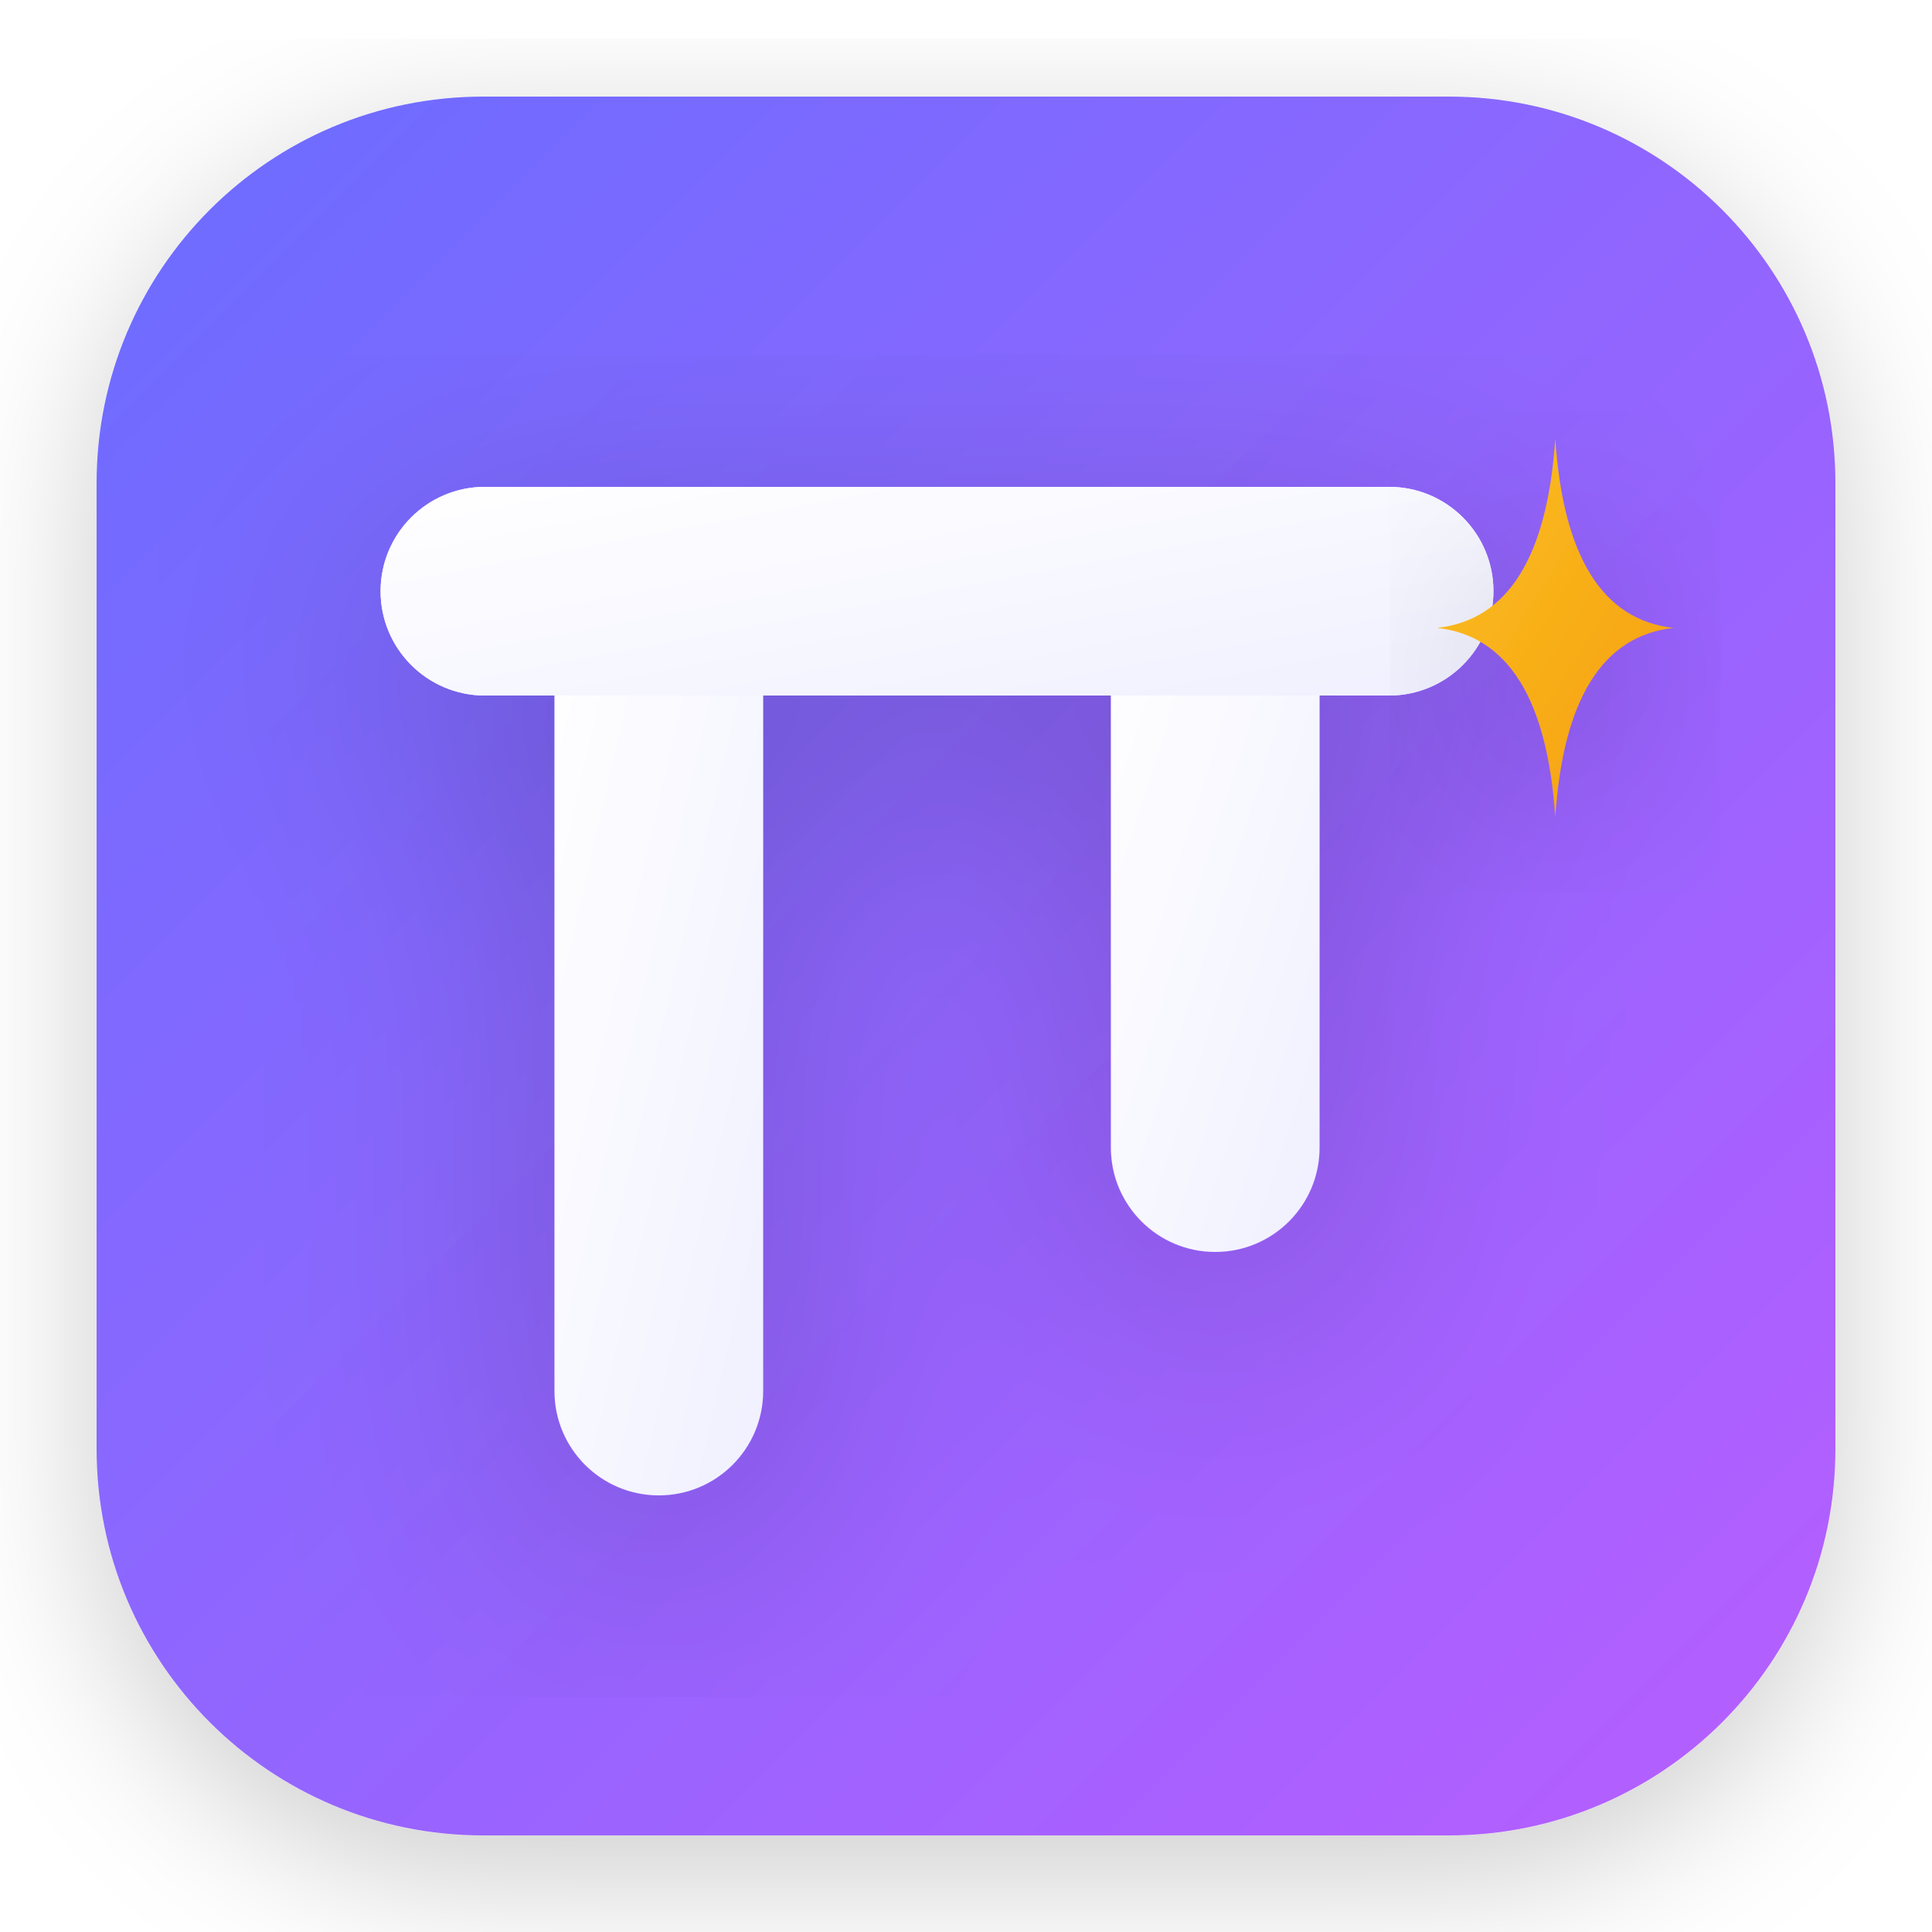
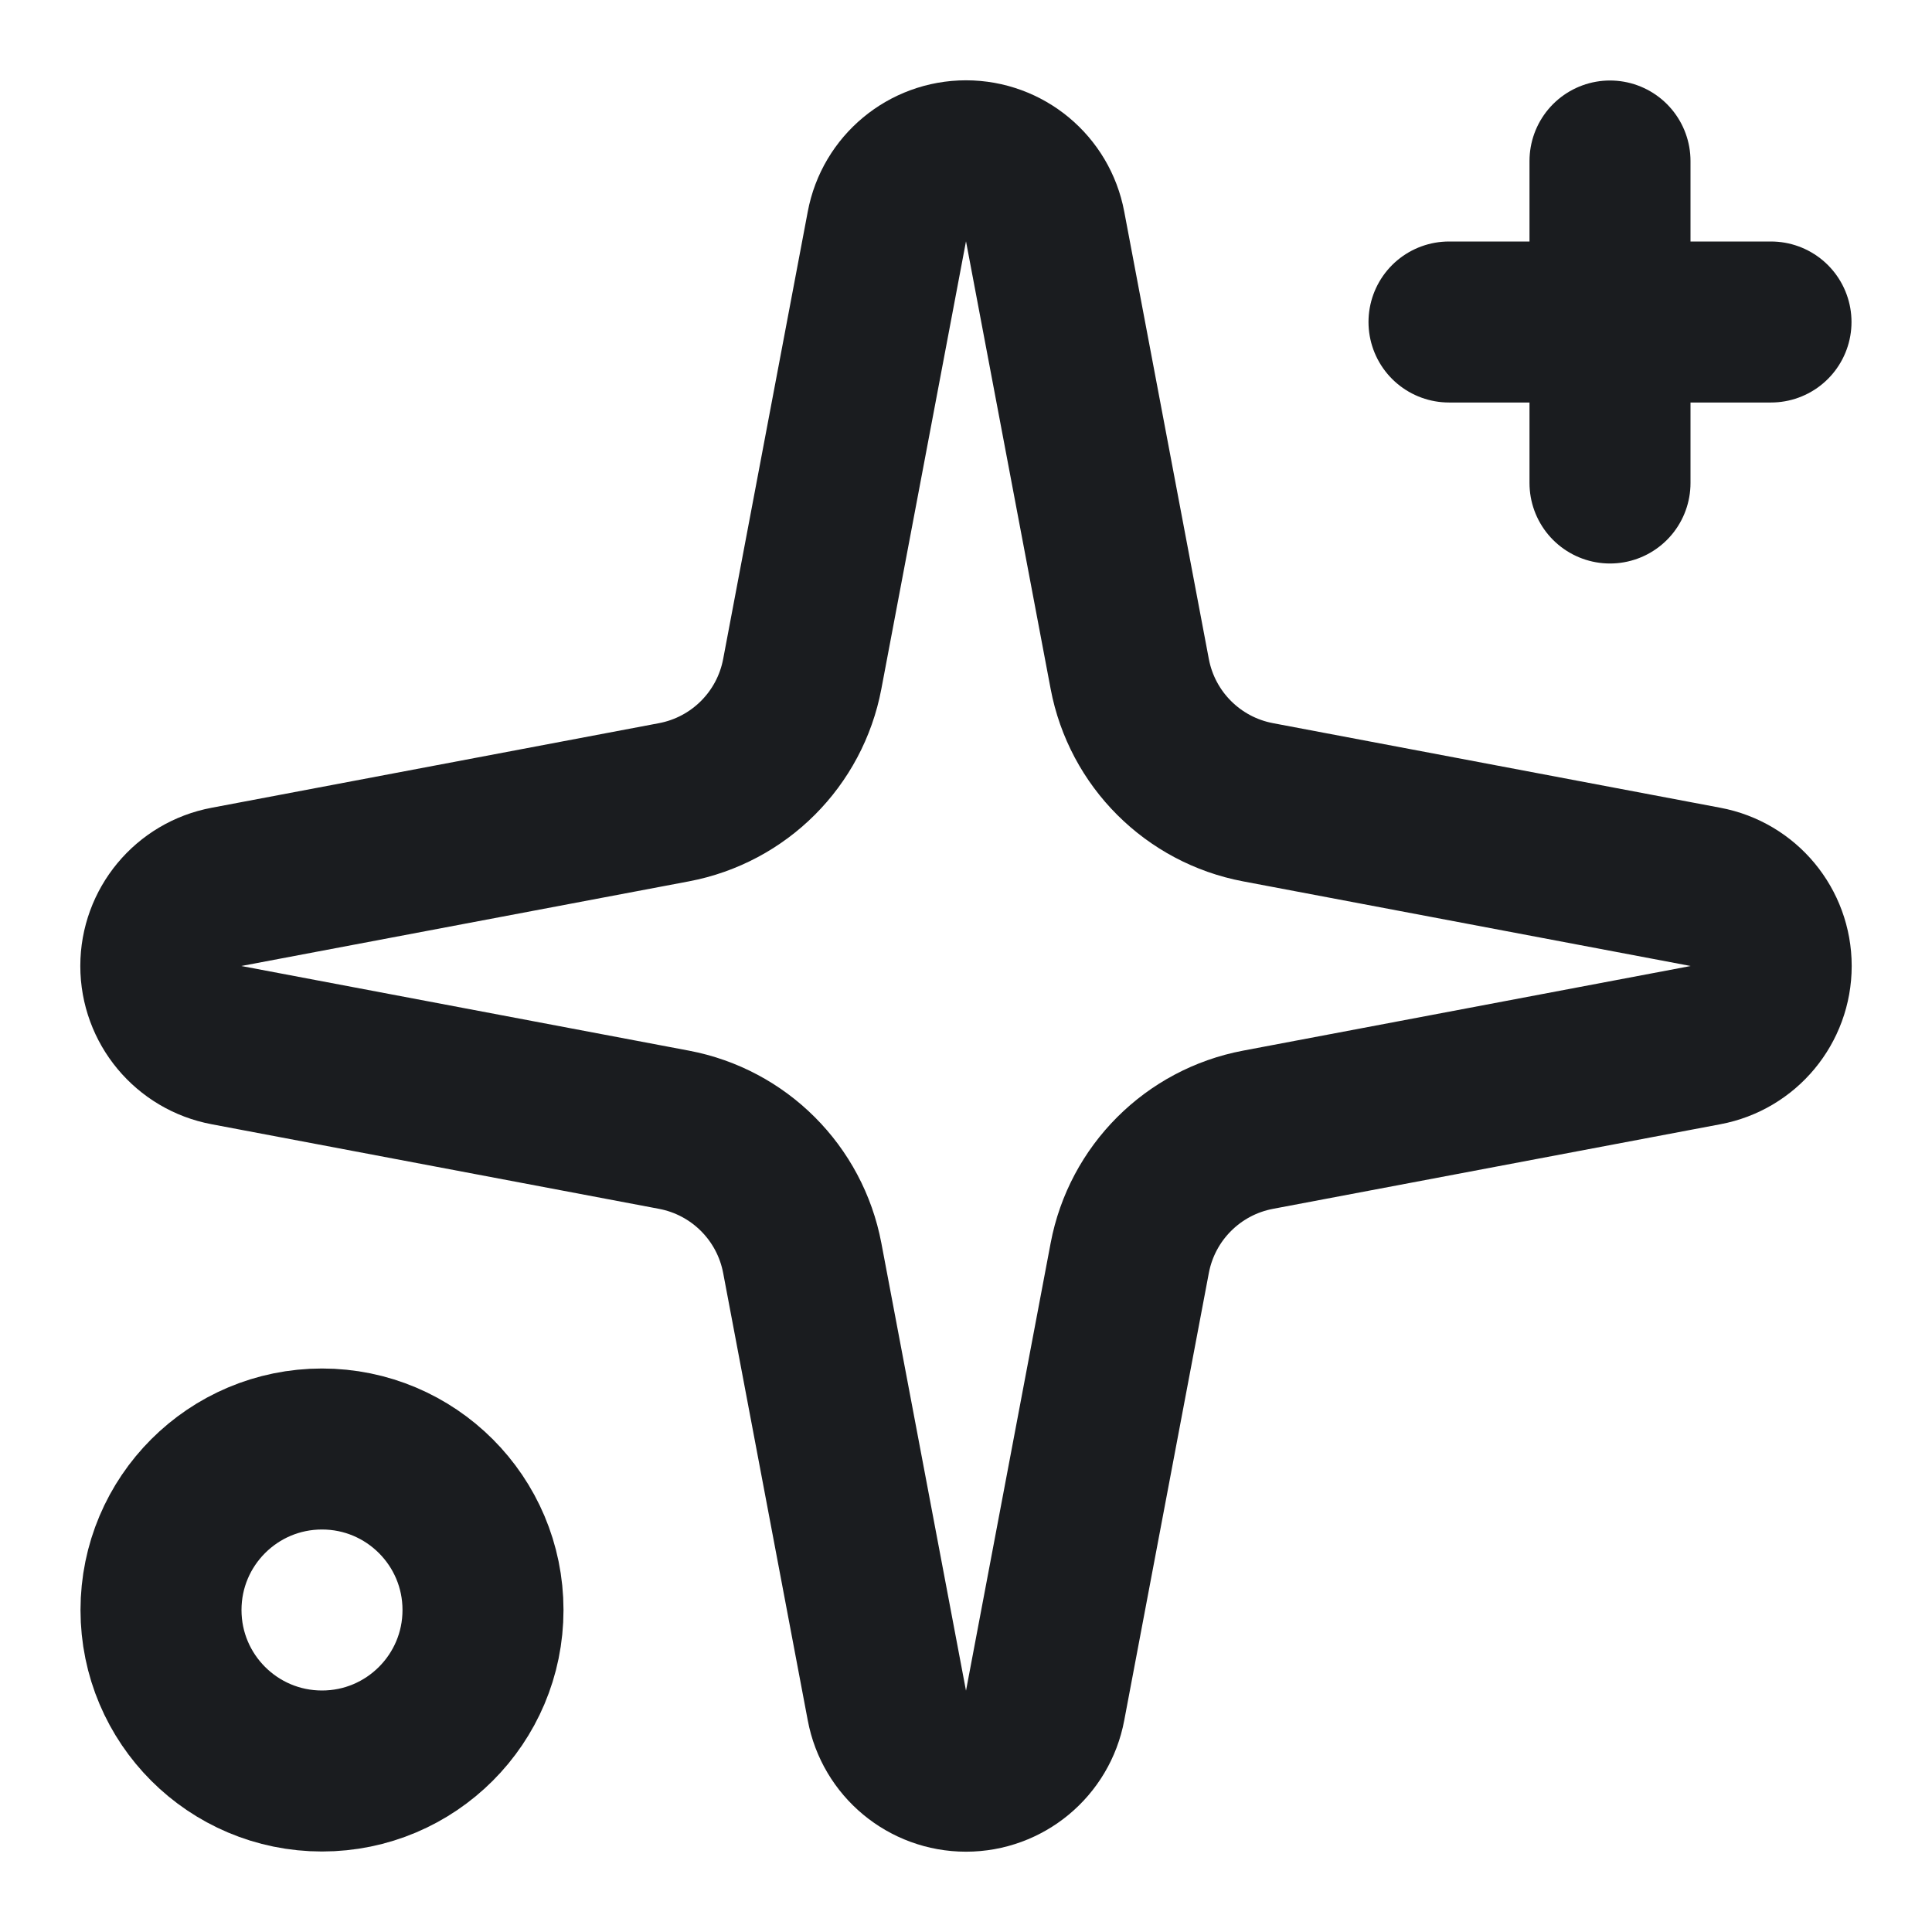
- <svg xmlns="http://www.w3.org/2000/svg" width="512" height="512" viewBox="0 0 200 200" fill="none">
-   <defs>
-     <linearGradient id="bgGrad" x1="0%" y1="0%" x2="100%" y2="100%">
-       <stop offset="0%" stop-color="#6A6DFF" />
-       <stop offset="100%" stop-color="#B85EFF" />
-     </linearGradient>
-     <linearGradient id="piGrad" x1="0%" y1="0%" x2="100%" y2="100%">
-       <stop offset="0%" stop-color="#ffffff" />
-       <stop offset="100%" stop-color="#f0f0ff" />
-     </linearGradient>
-     <linearGradient id="starGrad" x1="0%" y1="0%" x2="100%" y2="100%">
-       <stop offset="0%" stop-color="#fbbf24" />
-       <stop offset="100%" stop-color="#f59e0b" />
-     </linearGradient>
-     <filter id="shadow" x="-20%" y="-20%" width="140%" height="140%">
-       <feDropShadow dx="0" dy="4" stdDeviation="8" flood-color="#000000" flood-opacity="0.2" />
-     </filter>
-   </defs>
-   <rect x="10" y="10" width="180" height="180" rx="40" fill="url(#bgGrad)" filter="url(#shadow)" />
-   <g transform="translate(97, 90) scale(1.8)" filter="url(#shadow)">
-     <rect x="-32" y="-22" width="64" height="12" rx="6" fill="url(#piGrad)" />
-     <rect x="-22" y="-16" width="12" height="52" rx="6" fill="url(#piGrad)" />
-     <rect x="10" y="-16" width="12" height="38" rx="6" fill="url(#piGrad)" />
-   </g>
-   <g transform="translate(97, 90) scale(1.8)">
-     <rect x="-32" y="-22" width="64" height="12" rx="6" fill="url(#piGrad)" />
-   </g>
-   <g transform="translate(161, 65) scale(1.224)" filter="url(#shadow)">
-     <path d="M 0 -16 Q 1 -1 10 0 Q 1 1 0 16 Q -1 1 -10 0 Q -1 -1 0 -16" fill="url(#starGrad)" />
-   </g>
+ <svg xmlns="http://www.w3.org/2000/svg" viewBox="0 0 24 24" fill="none" stroke="#1a1c1f" stroke-width="2" stroke-linecap="round" stroke-linejoin="round">
+   <path d="M11.017 2.814a1 1 0 0 1 1.966 0l1.051 5.558a2 2 0 0 0 1.594 1.594l5.558 1.051a1 1 0 0 1 0 1.966l-5.558 1.051a2 2 0 0 0-1.594 1.594l-1.051 5.558a1 1 0 0 1-1.966 0l-1.051-5.558a2 2 0 0 0-1.594-1.594l-5.558-1.051a1 1 0 0 1 0-1.966l5.558-1.051a2 2 0 0 0 1.594-1.594z" />
+   <path d="M20 2v4" />
+   <path d="M22 4h-4" />
+   <circle cx="4" cy="20" r="2" />
</svg>
